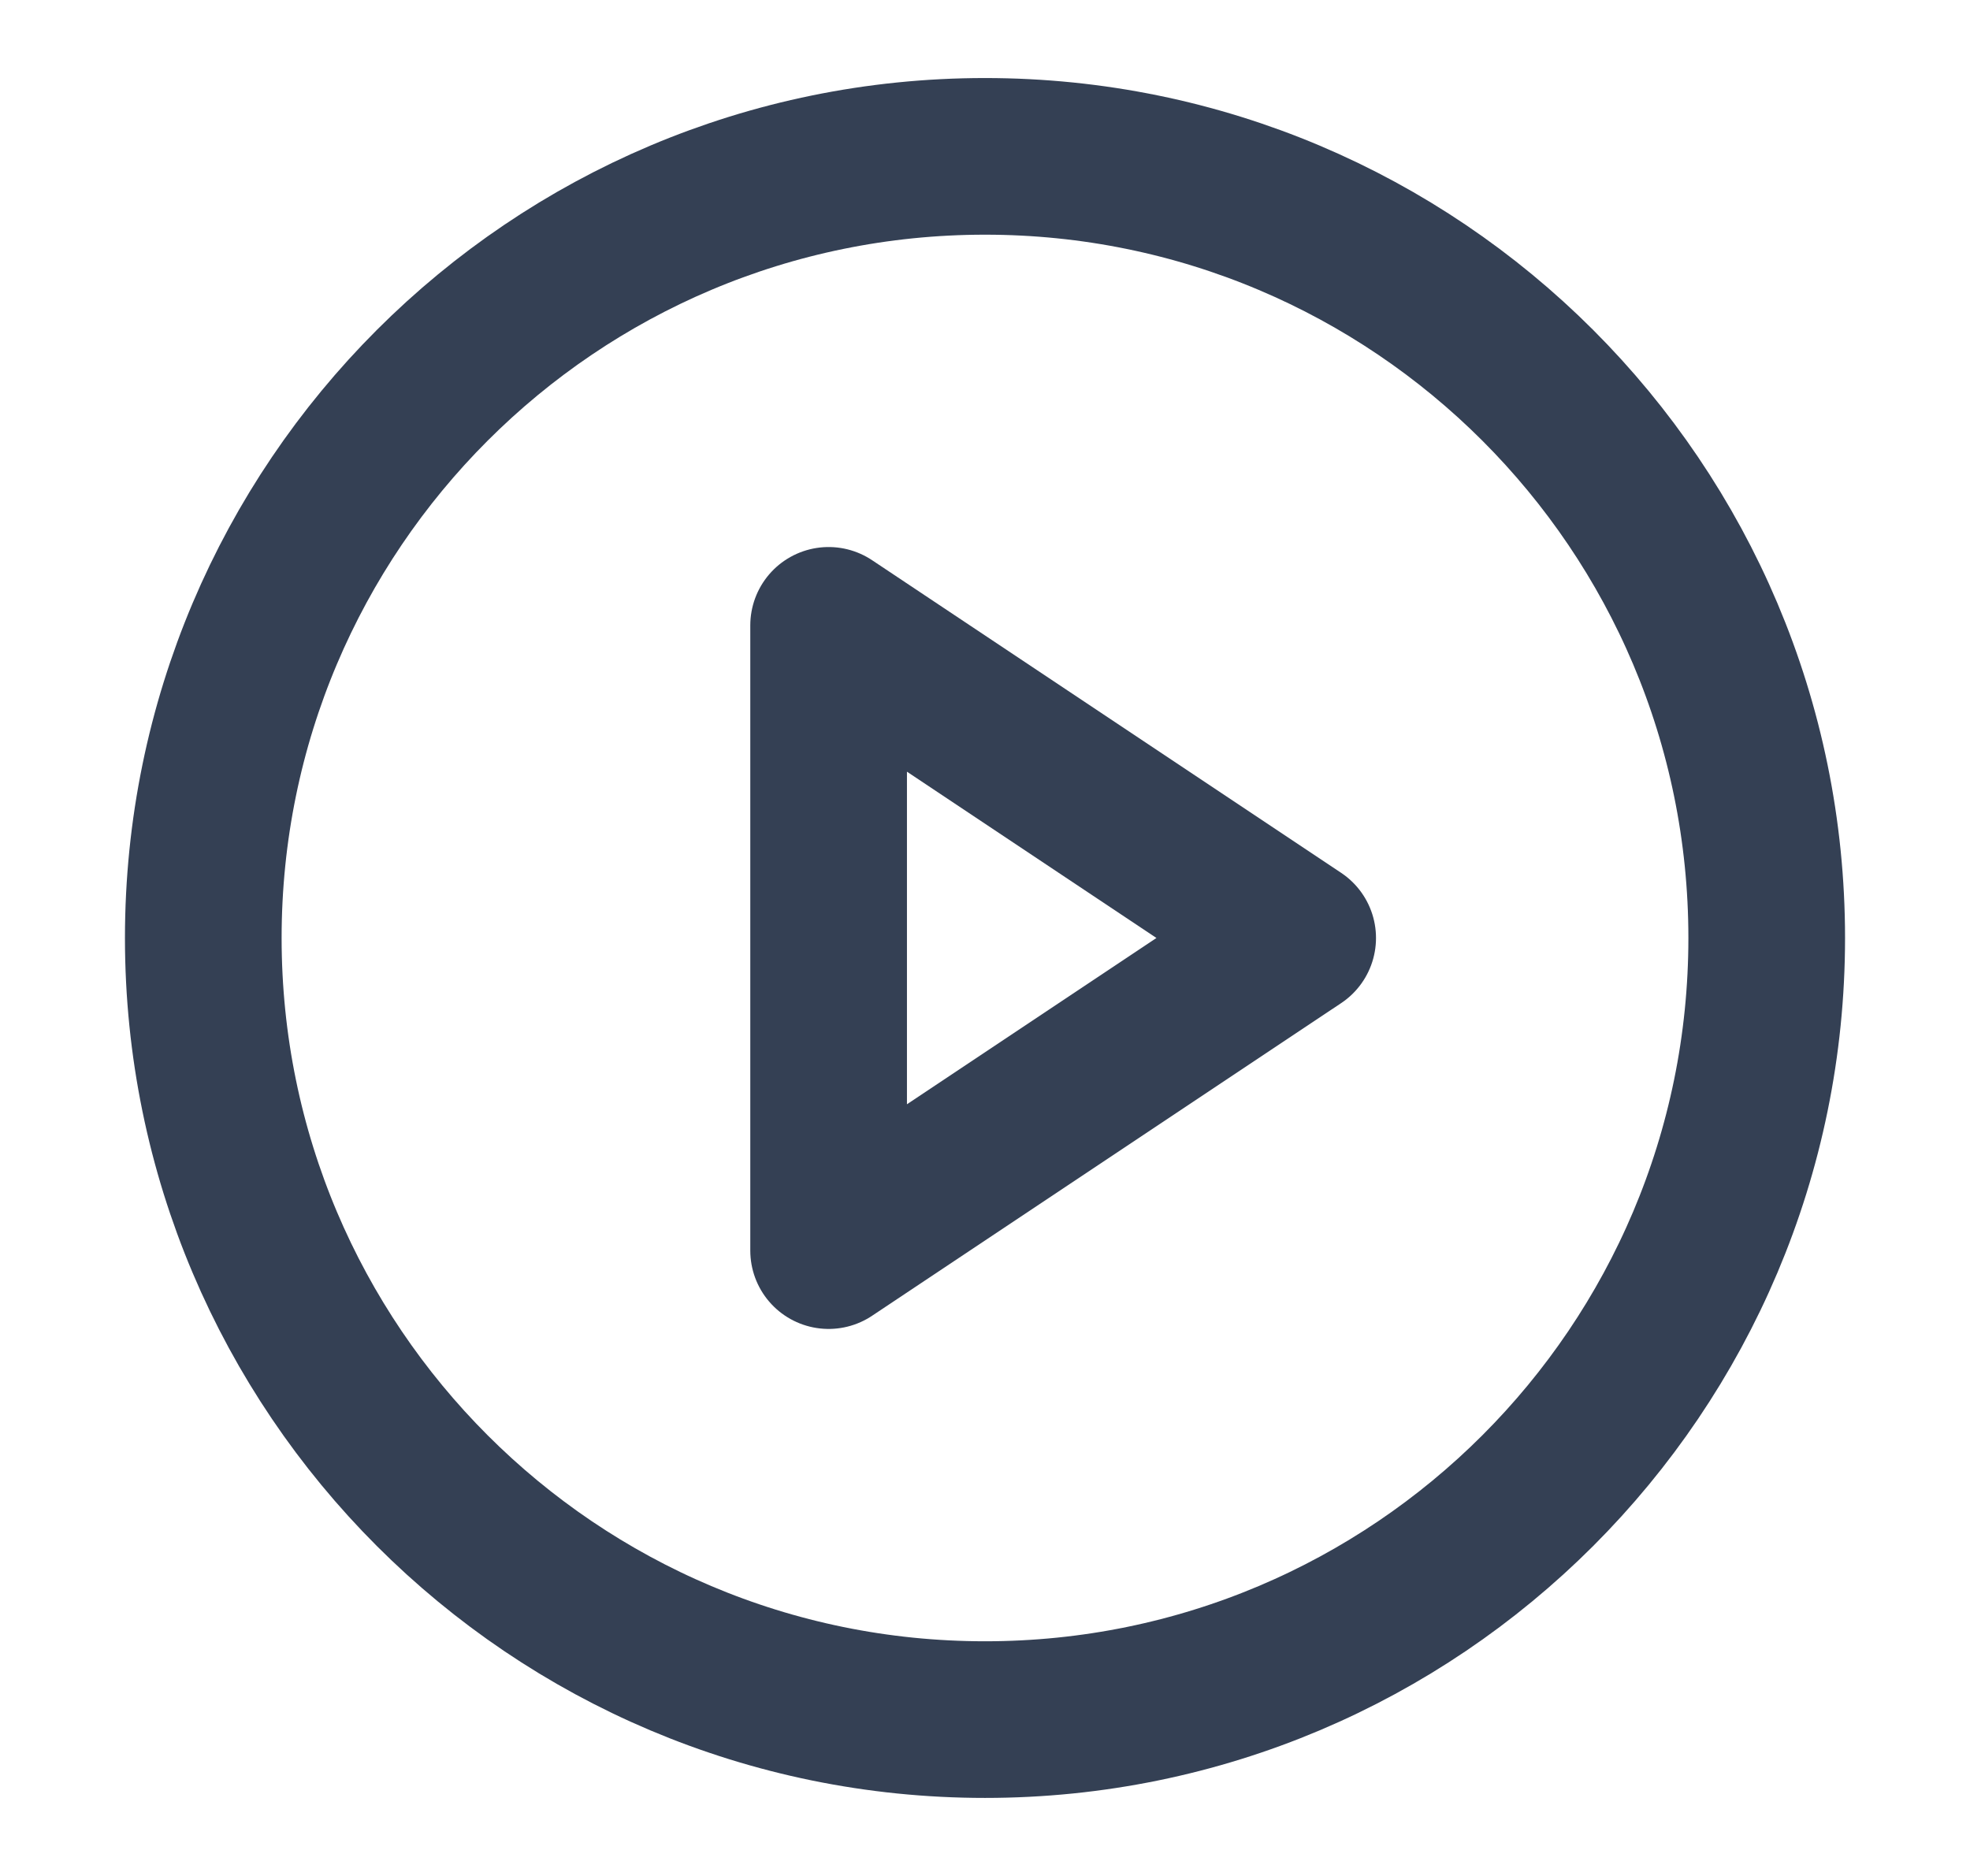
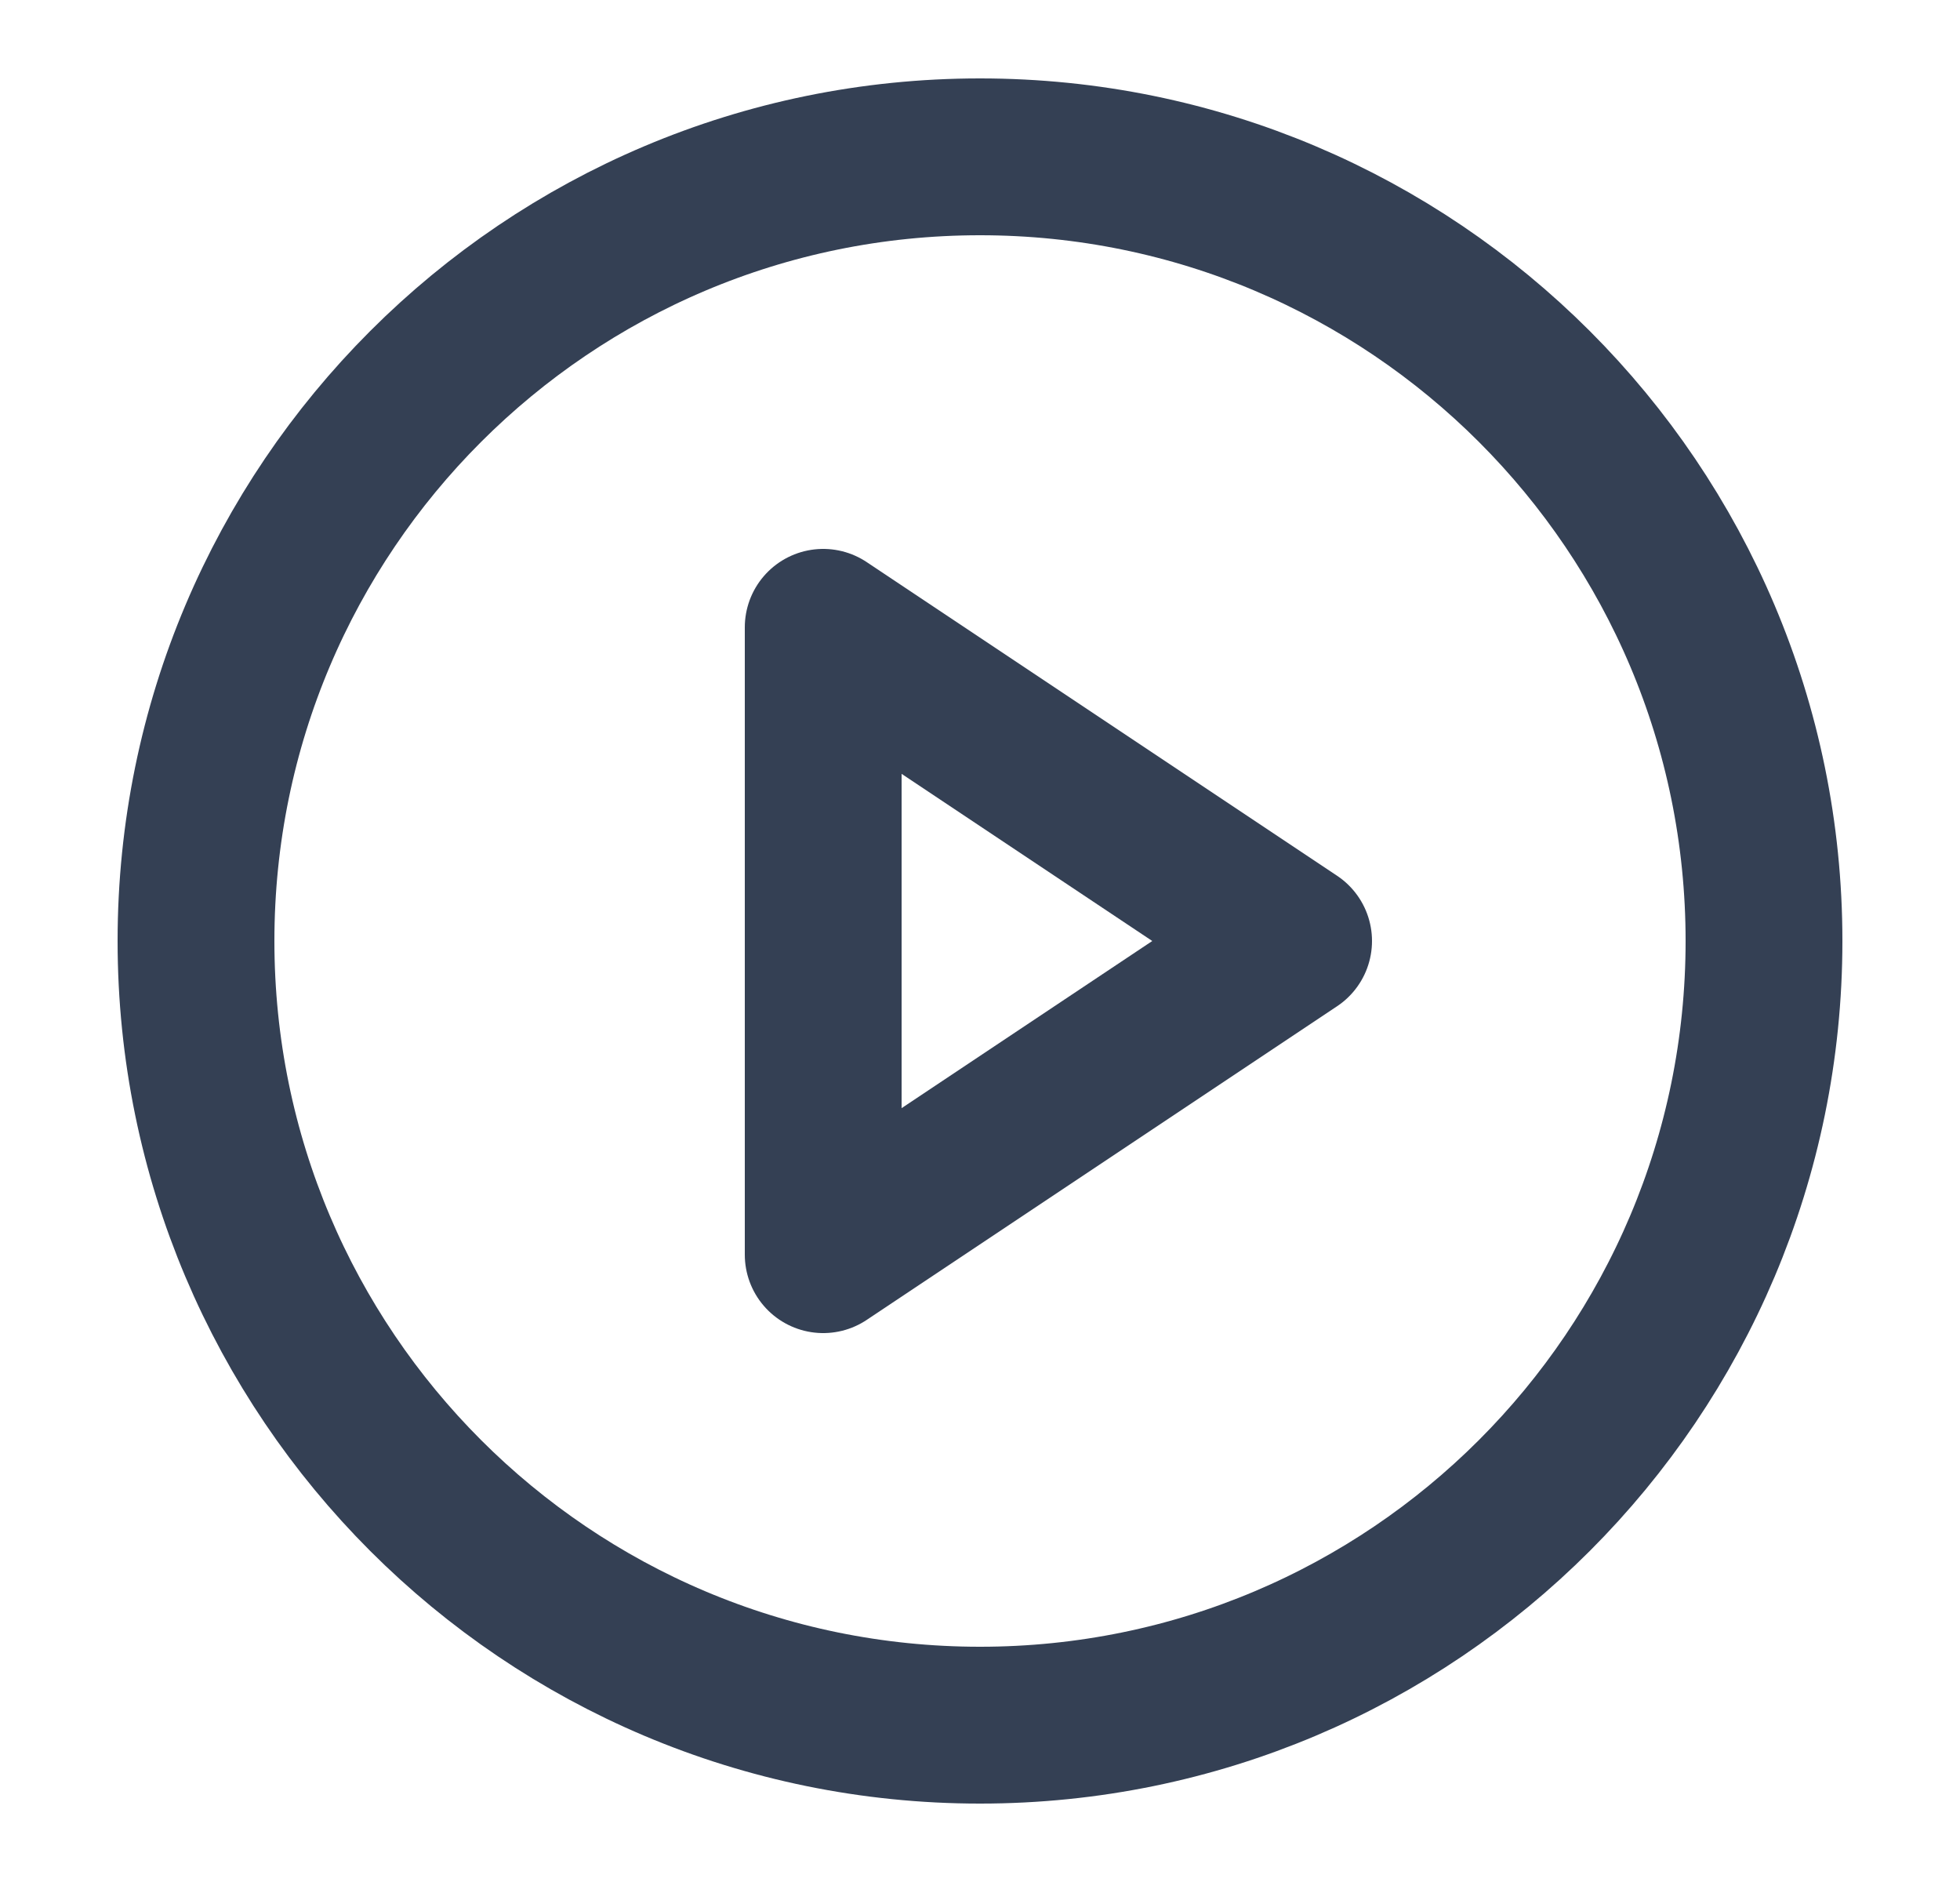
- <svg xmlns="http://www.w3.org/2000/svg" width="21" height="20" viewBox="0 0 21 20" fill="none">
-   <path d="M10.5 18.333C15.102 18.333 18.833 14.602 18.833 10C18.833 5.398 15.102 1.667 10.5 1.667C5.898 1.667 2.167 5.398 2.167 10C2.167 14.602 5.898 18.333 10.5 18.333Z" stroke="#344054" stroke-width="1.67" stroke-linecap="round" stroke-linejoin="round" />
-   <path d="M8.833 6.667L13.833 10L8.833 13.333V6.667Z" stroke="#344054" stroke-width="1.67" stroke-linecap="round" stroke-linejoin="round" />
+ <svg xmlns="http://www.w3.org/2000/svg" width="25" height="24" viewBox="0 0 25 24" fill="none">
+   <path d="M12.5 22C18.023 22 22.5 17.523 22.5 12C22.5 6.477 18.023 2 12.5 2C6.977 2 2.5 6.477 2.5 12C2.5 17.523 6.977 22 12.5 22Z" stroke="#344054" stroke-width="2" stroke-linecap="round" stroke-linejoin="round" />
+   <path d="M10.5 8L16.5 12L10.5 16V8Z" stroke="#344054" stroke-width="2" stroke-linecap="round" stroke-linejoin="round" />
</svg>
